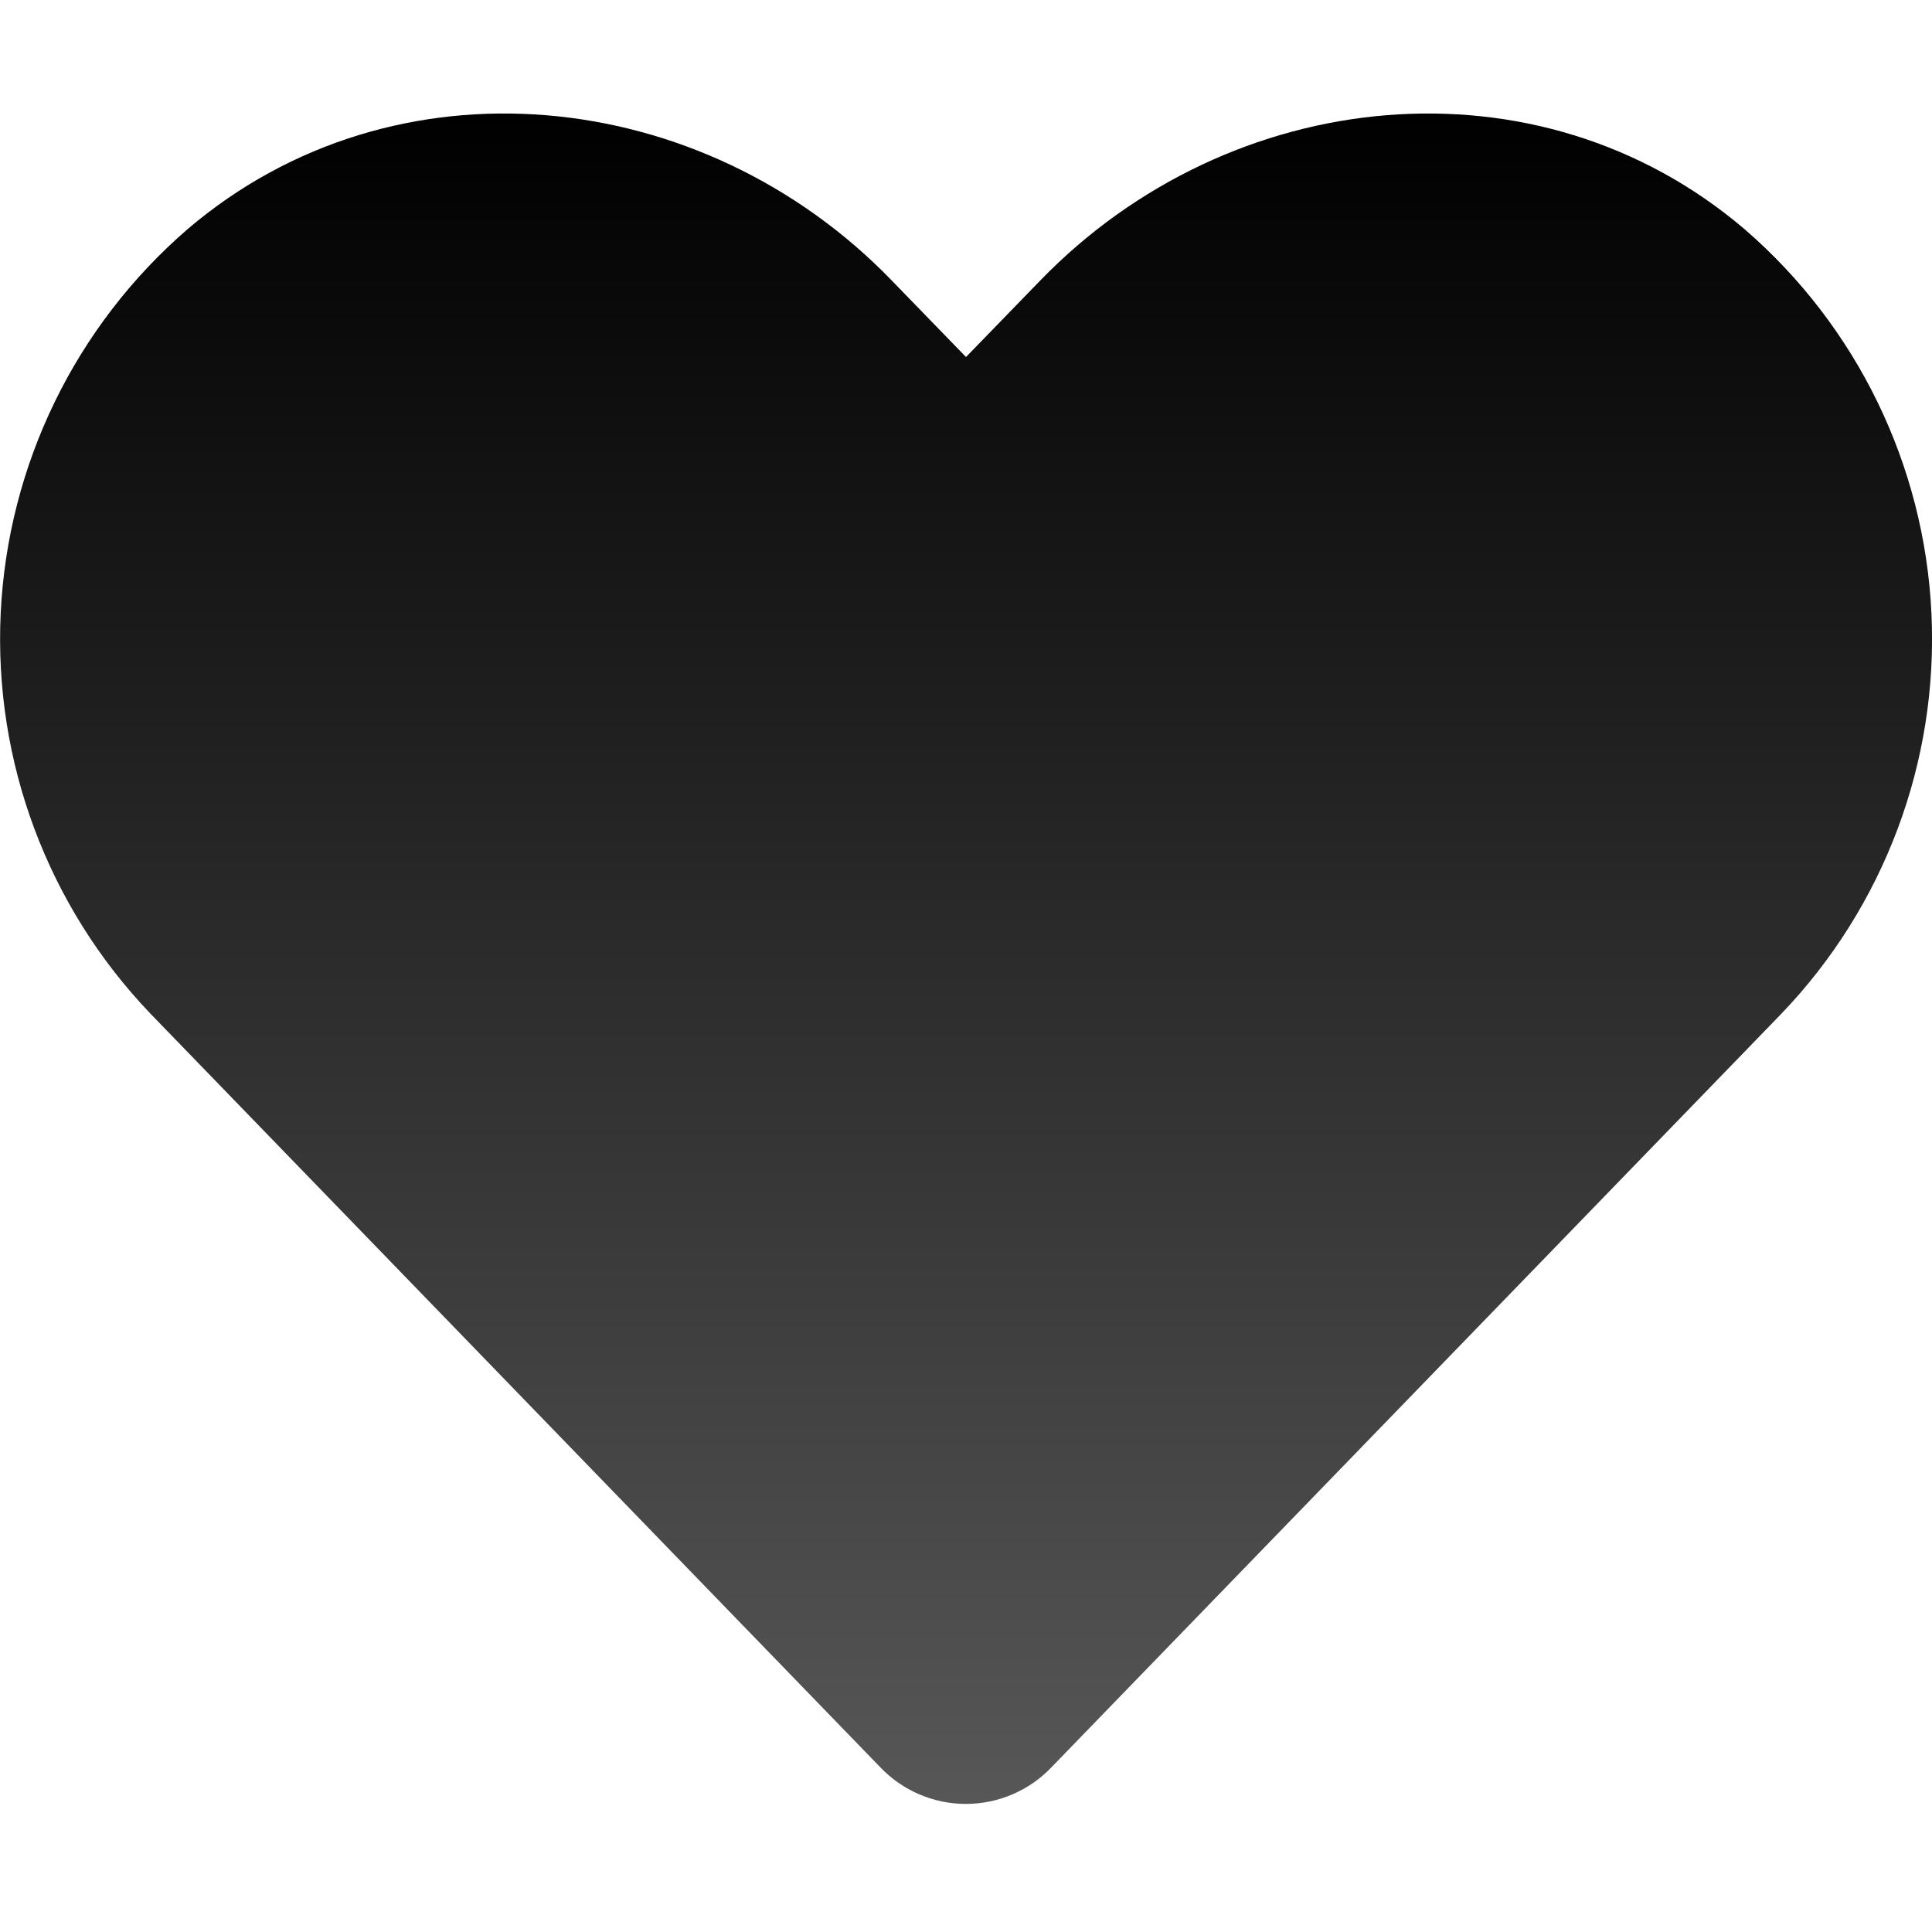
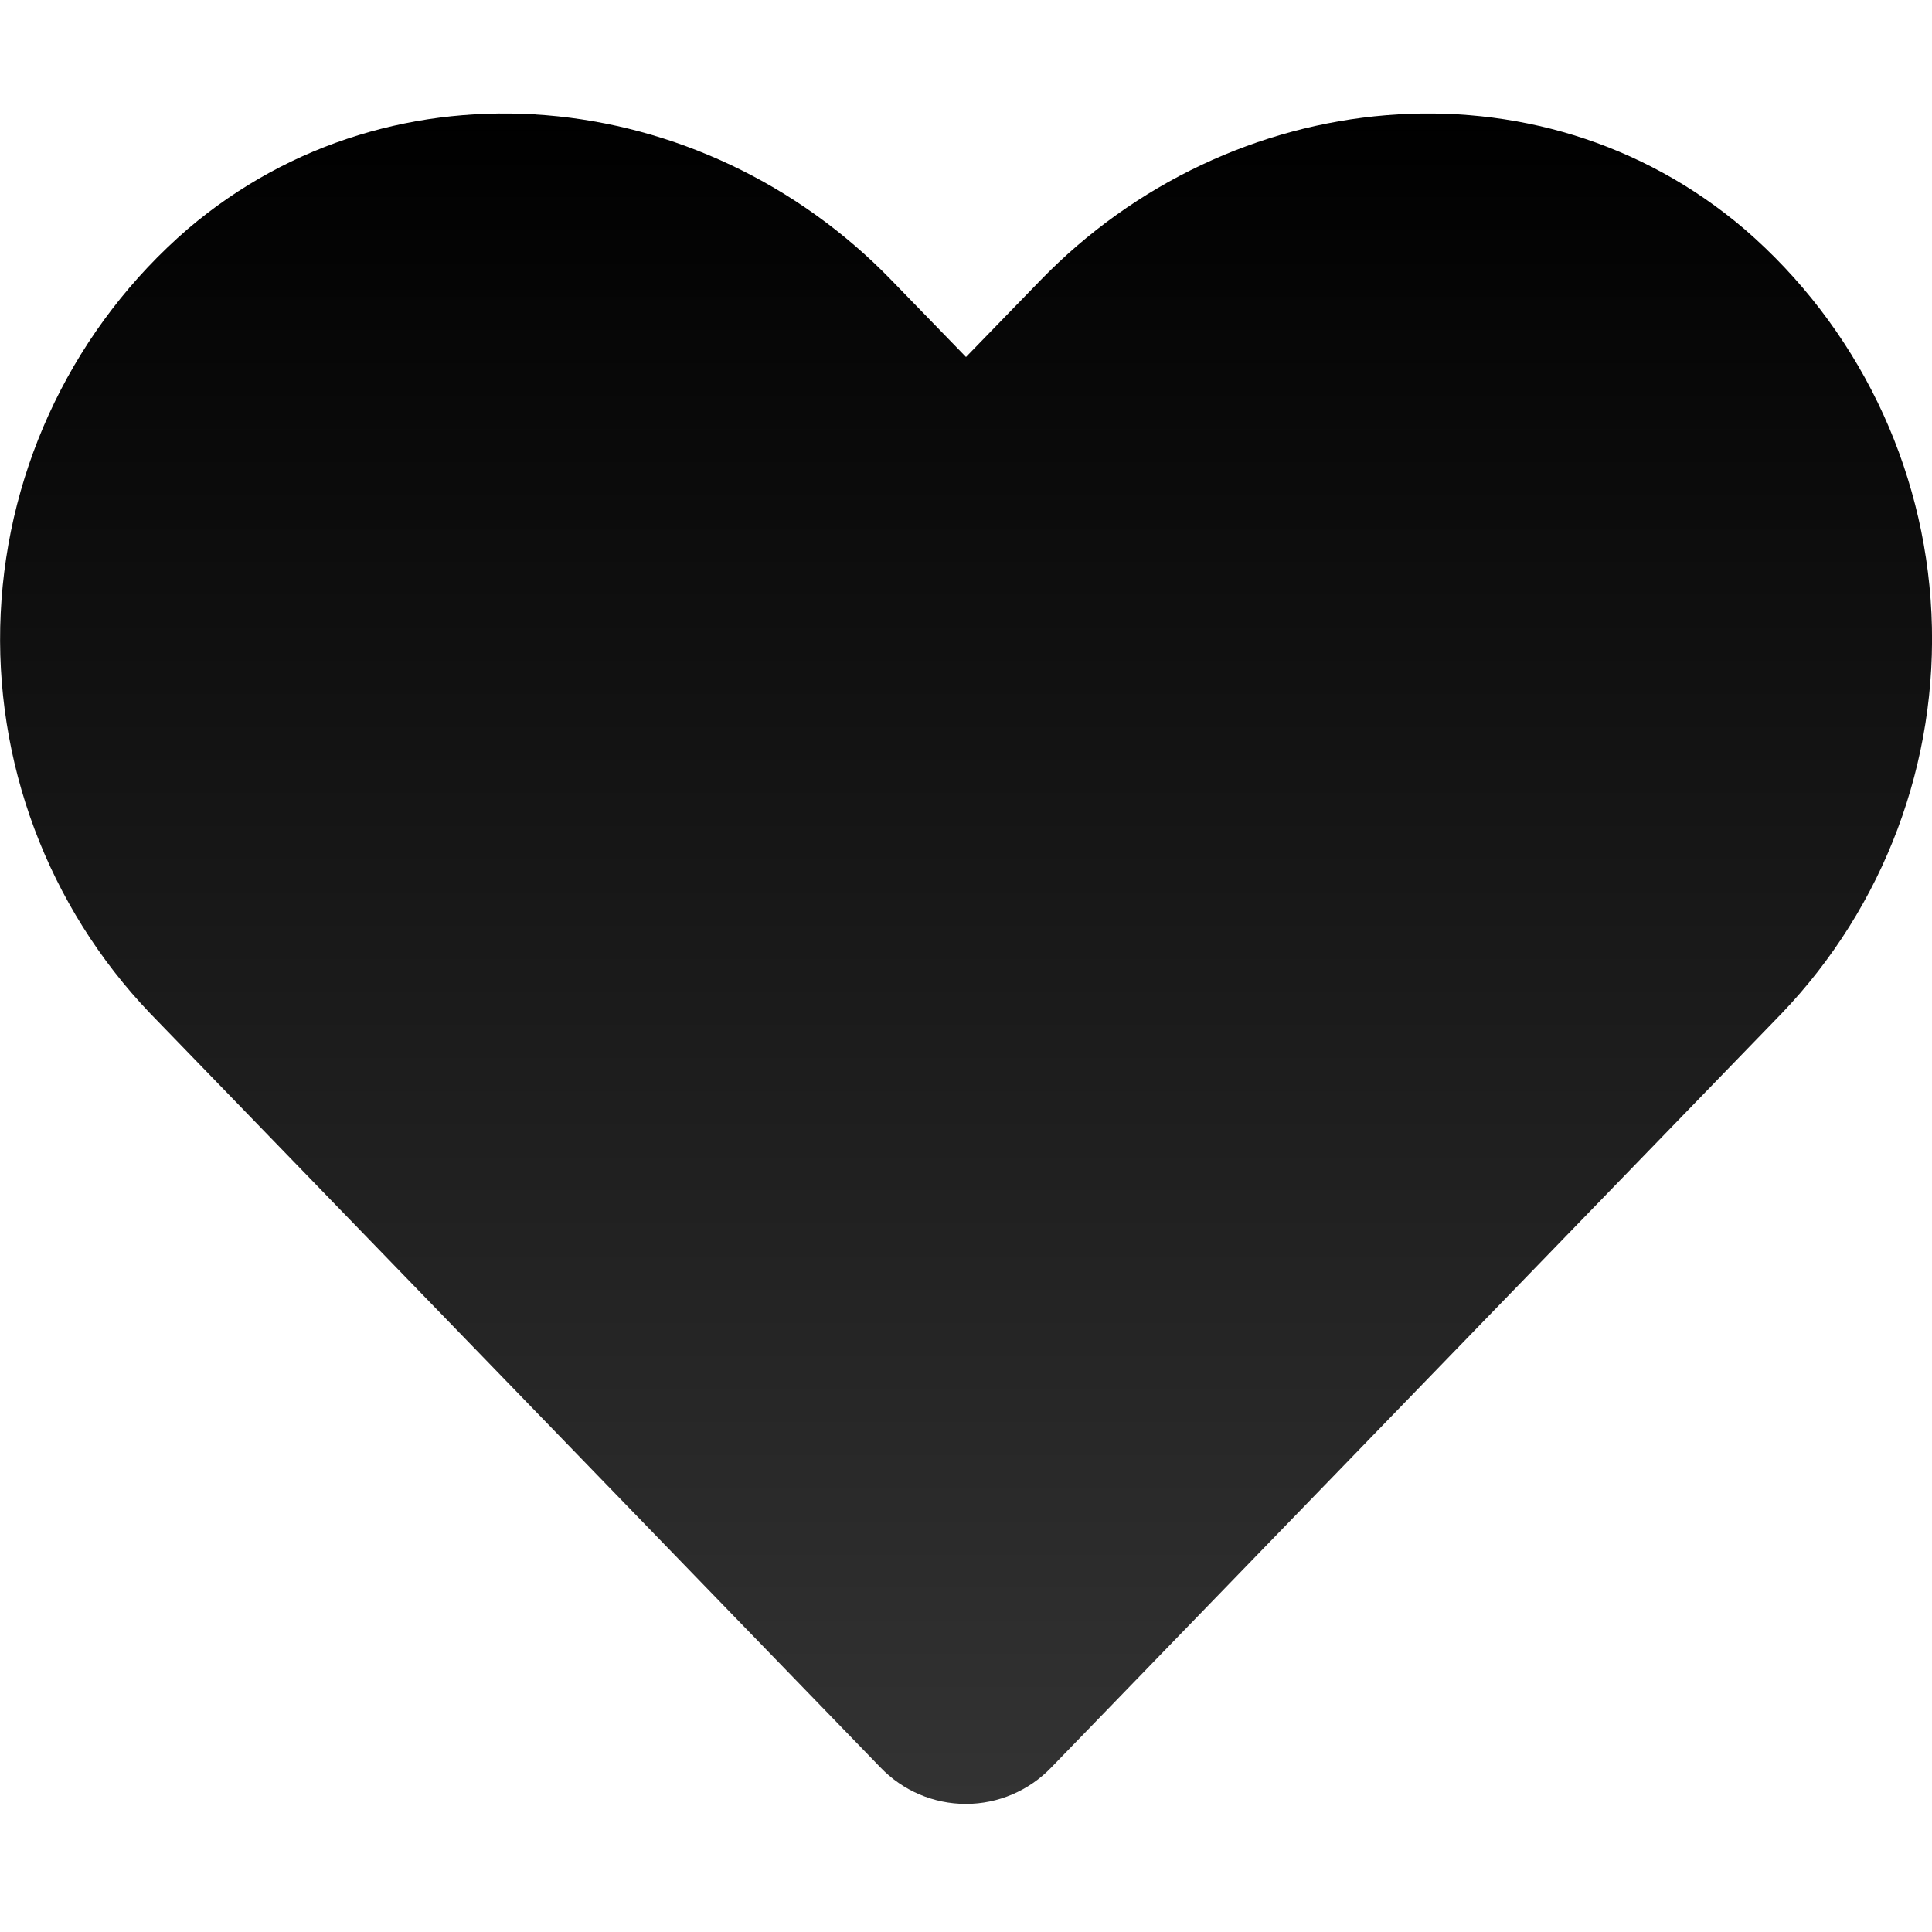
<svg xmlns="http://www.w3.org/2000/svg" width="100" height="100" viewBox="0 0 100 100">
  <defs>
    <linearGradient id="linear-gradient" x1="0.5" x2="0.5" y2="1" gradientUnits="objectBoundingBox">
      <stop offset="0" />
-       <stop offset="1" stop-opacity="0.659" />
+       <stop offset="1" stop-opacity="0.8" />
    </linearGradient>
    <clipPath id="clip-like">
      <rect width="100" height="100" />
    </clipPath>
  </defs>
  <g id="like" clip-path="url(#clip-like)">
    <path id="Pfad" d="M90.281,37.95c-10.7-9.121-26.621-7.48-36.445,2.656l-3.848,3.965-3.848-3.965C36.337,30.469,20.4,28.829,9.7,37.95a28.045,28.045,0,0,0-1.934,40.6l37.792,39.023a6.123,6.123,0,0,0,8.847,0L92.2,78.554a28.027,28.027,0,0,0-1.914-40.6Z" transform="translate(0.012 -26.092)" fill="url(#linear-gradient)" />
  </g>
</svg>
